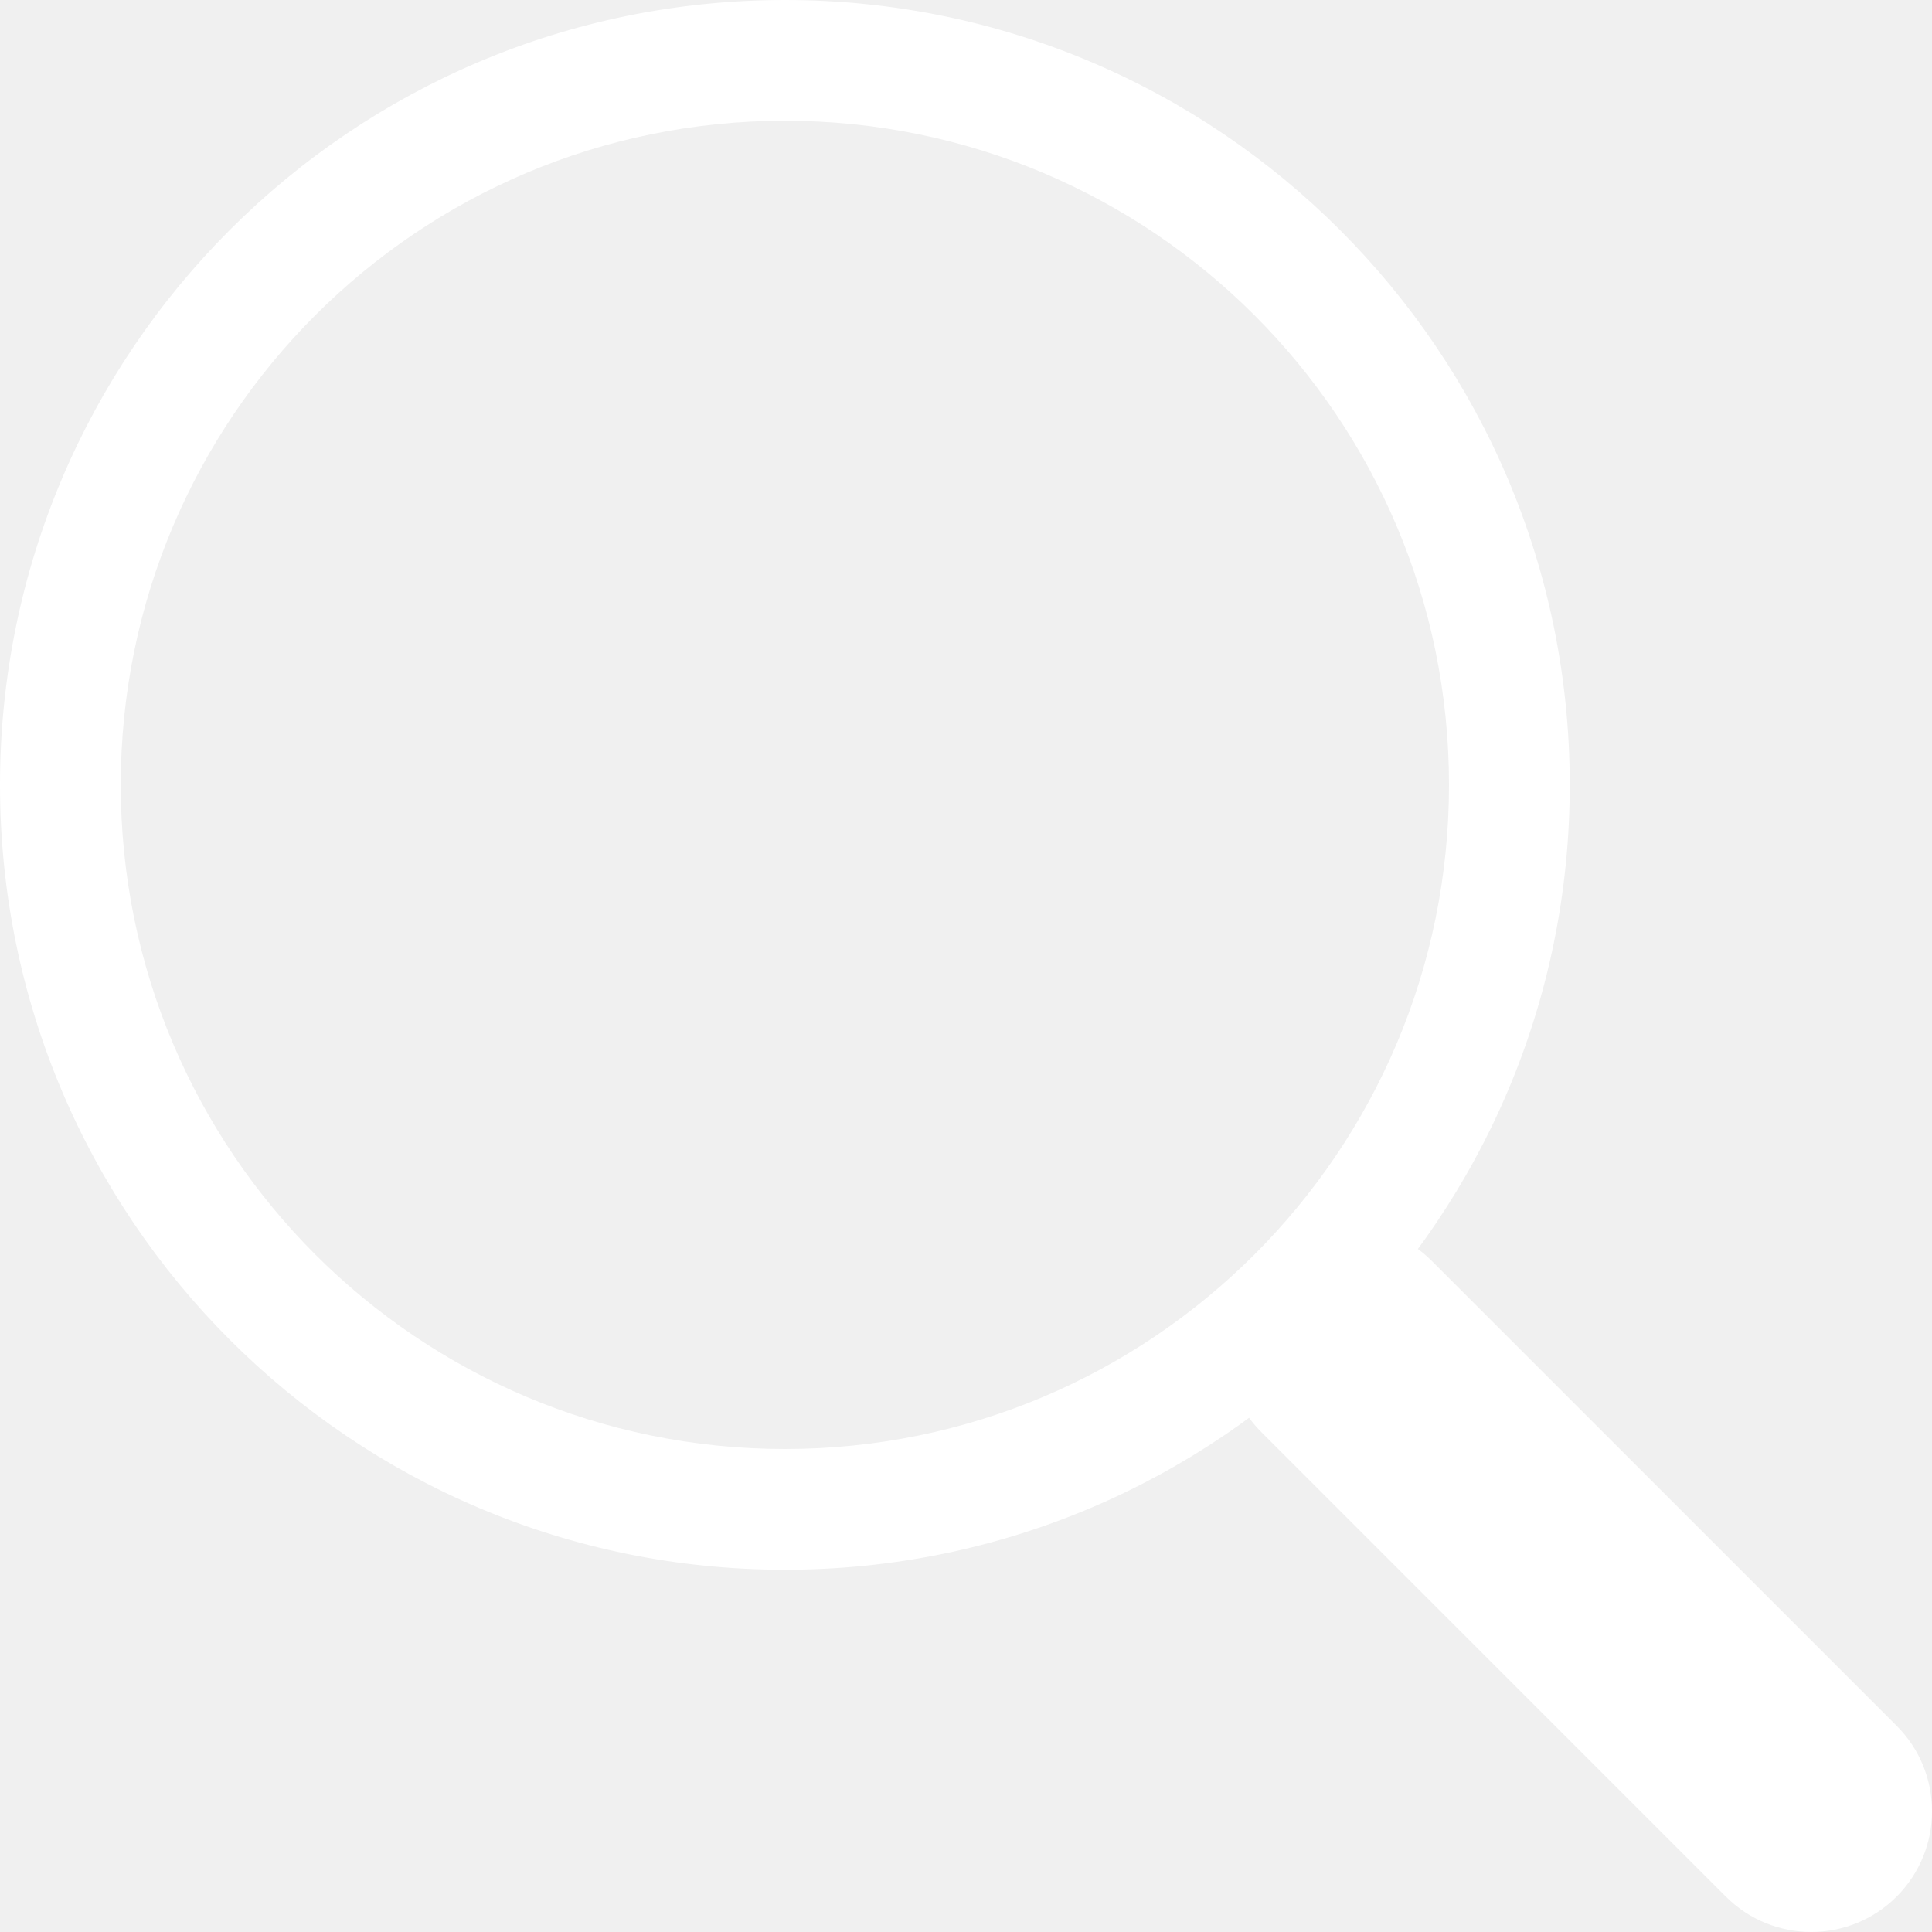
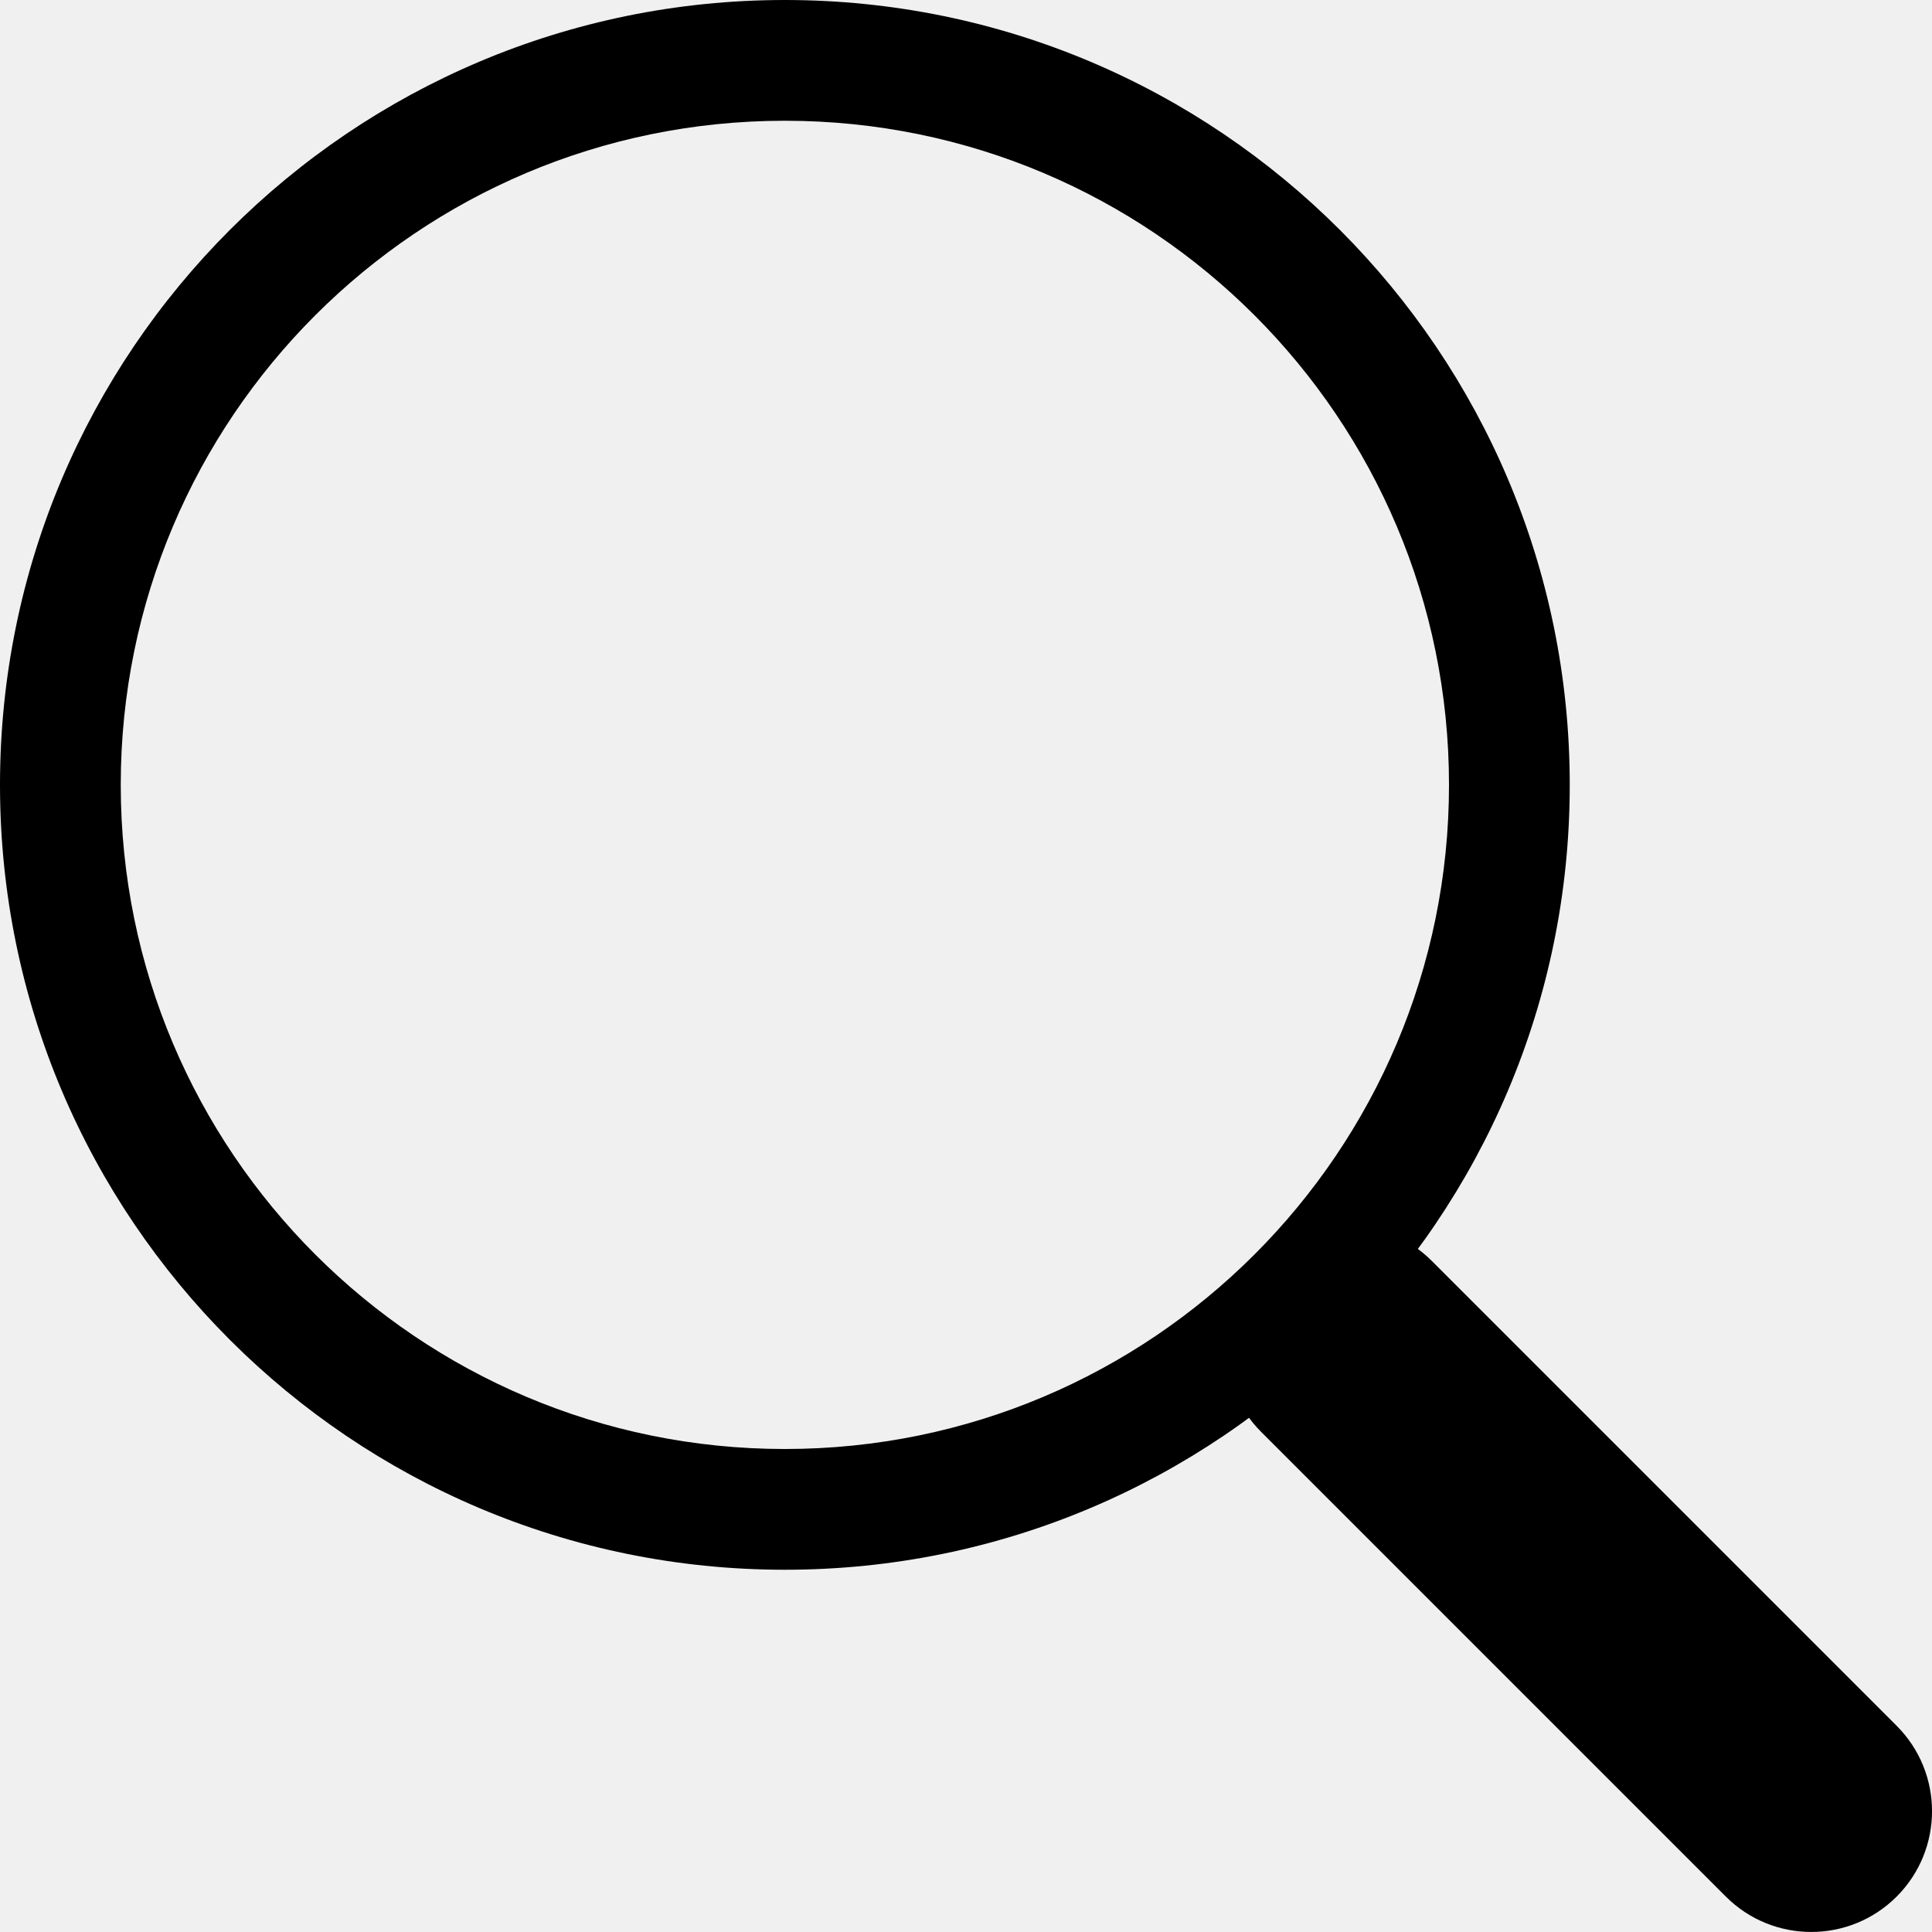
- <svg xmlns="http://www.w3.org/2000/svg" width="1em" height="1em" viewBox="0 0 16 16" class="bi bi-search" fill="white">
+ <svg xmlns="http://www.w3.org/2000/svg" width="1em" height="1em" viewBox="0 0 16 16" class="bi bi-search" fill="currentColor">
  <path fill-rule="evenodd" d="M10.442 10.442a1 1 0 0 1 1.415 0l3.85 3.85a1 1 0 0 1-1.414 1.415l-3.85-3.85a1 1 0 0 1 0-1.415z" />
  <path fill-rule="evenodd" d="M6.5 12a5.5 5.5 0 1 0 0-11 5.5 5.5 0 0 0 0 11zM13 6.5a6.5 6.5 0 1 1-13 0 6.5 6.5 0 0 1 13 0z" />
</svg>
